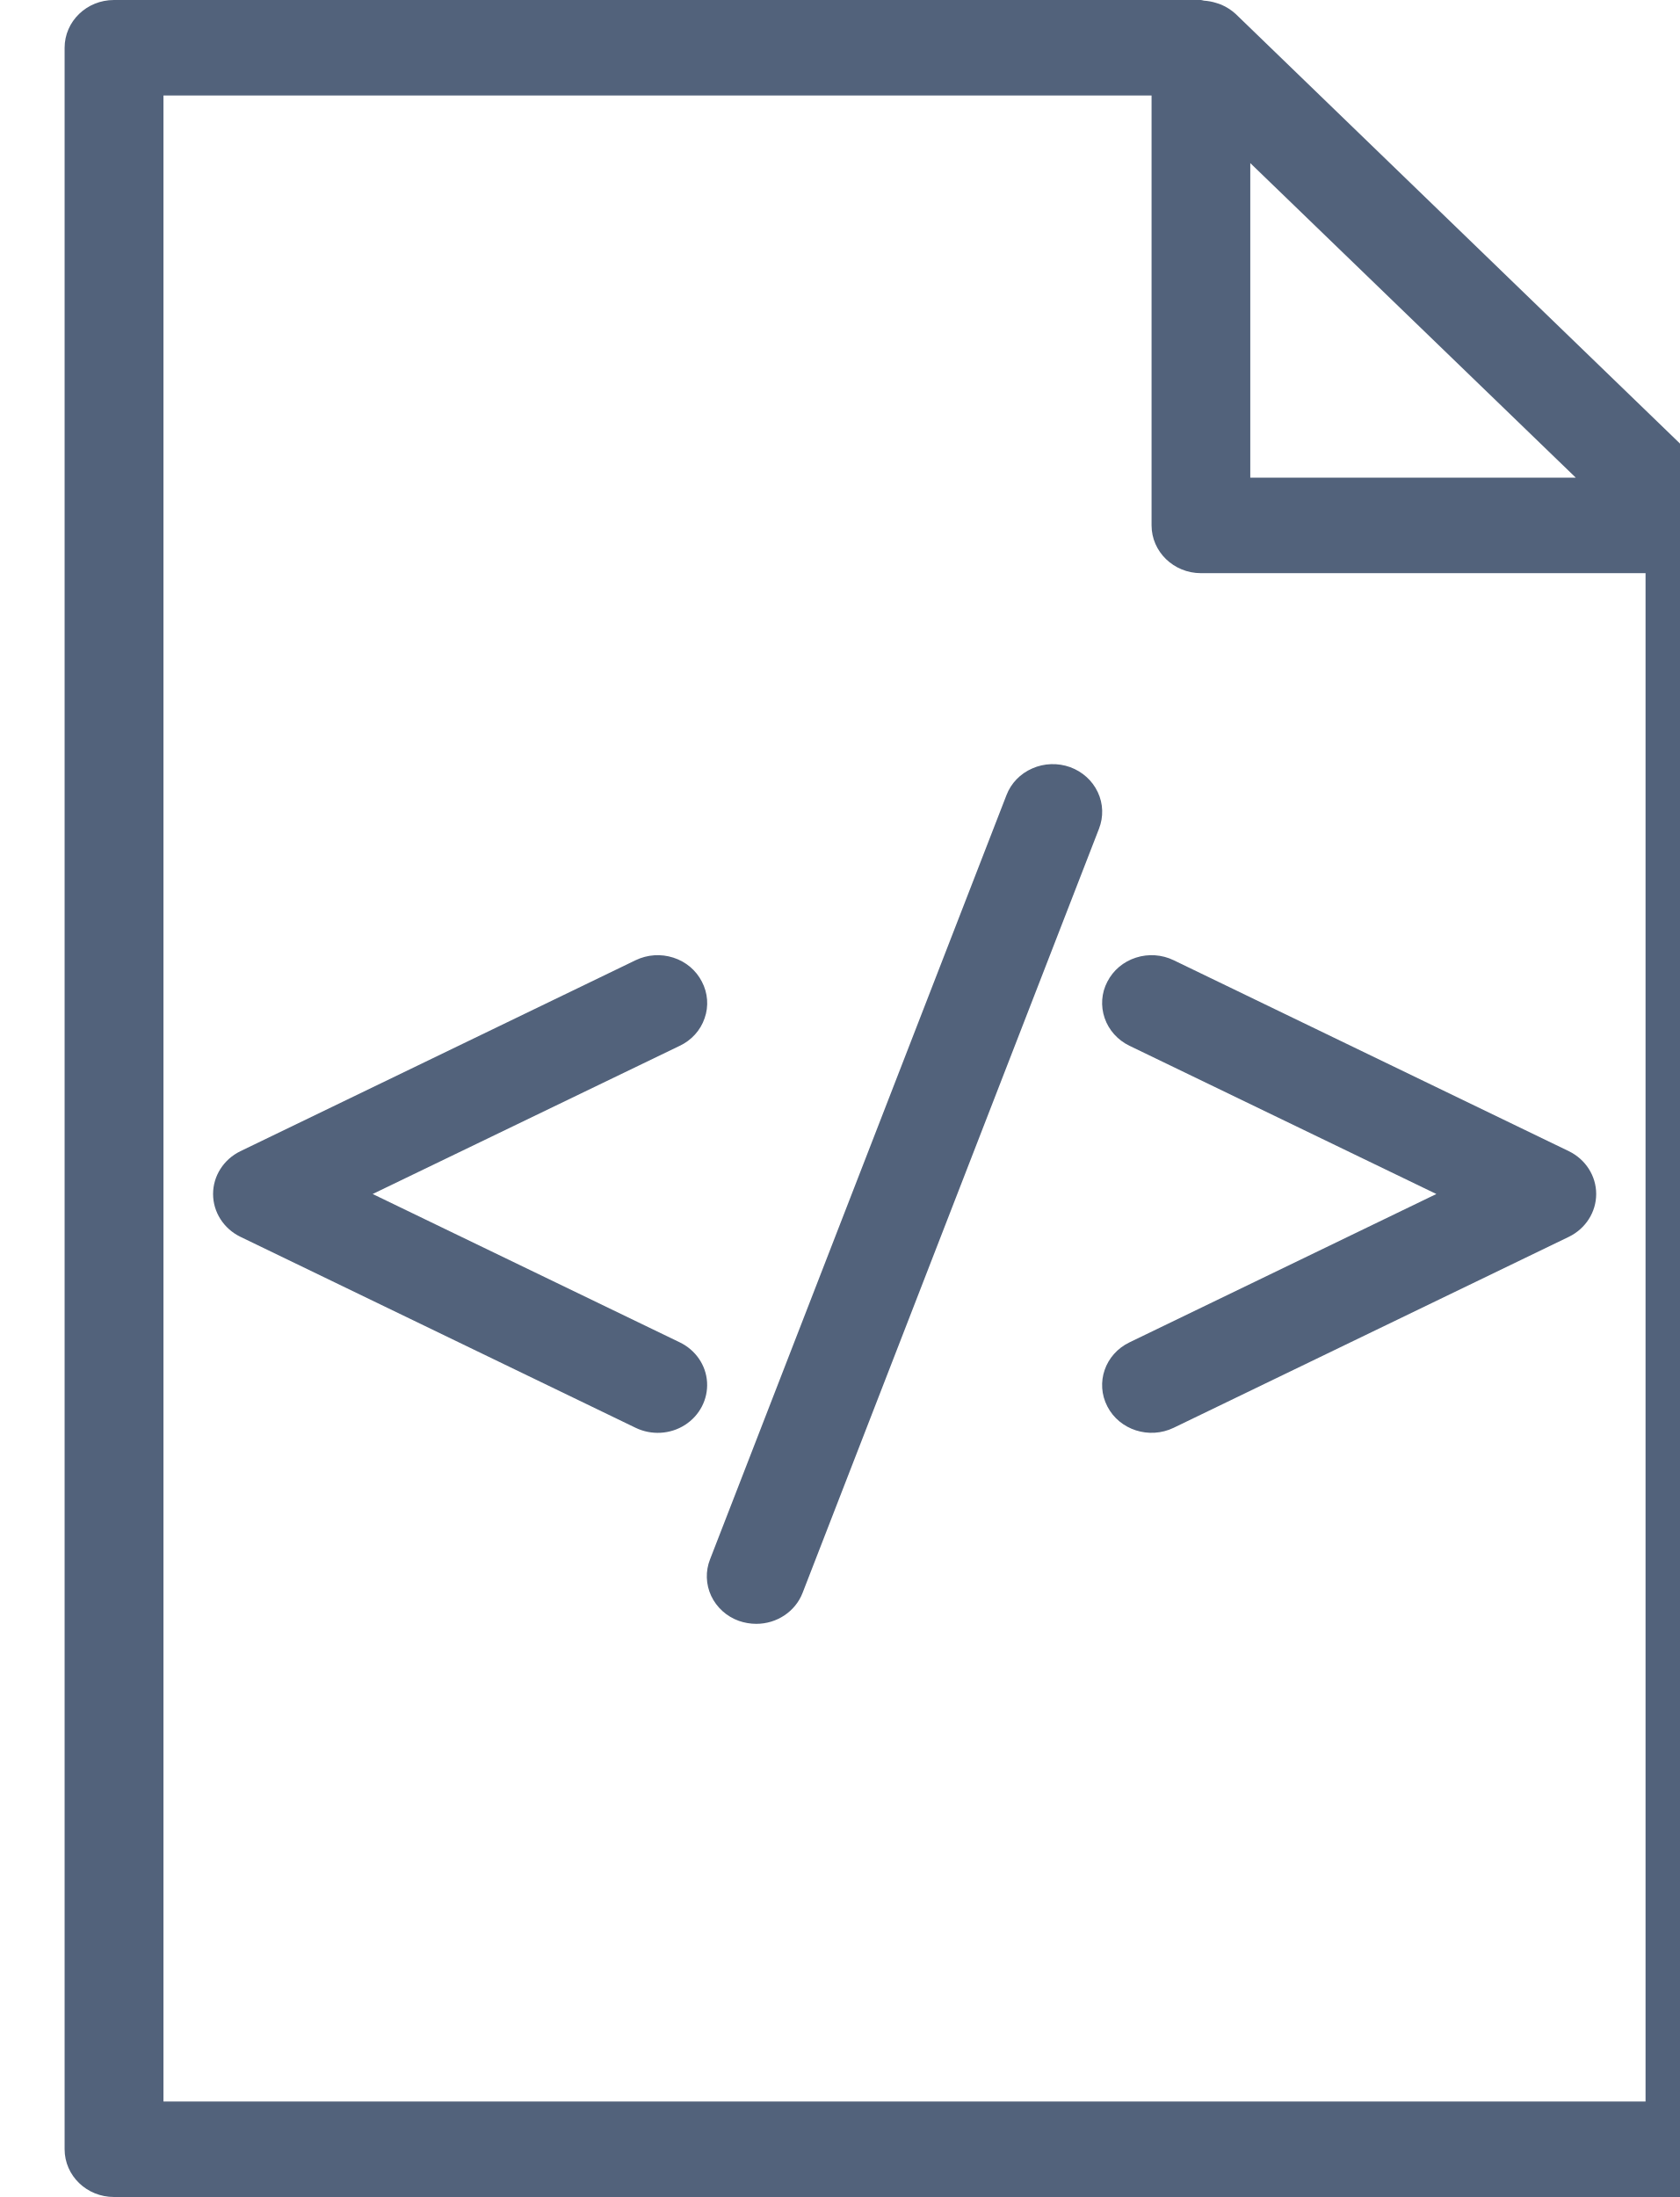
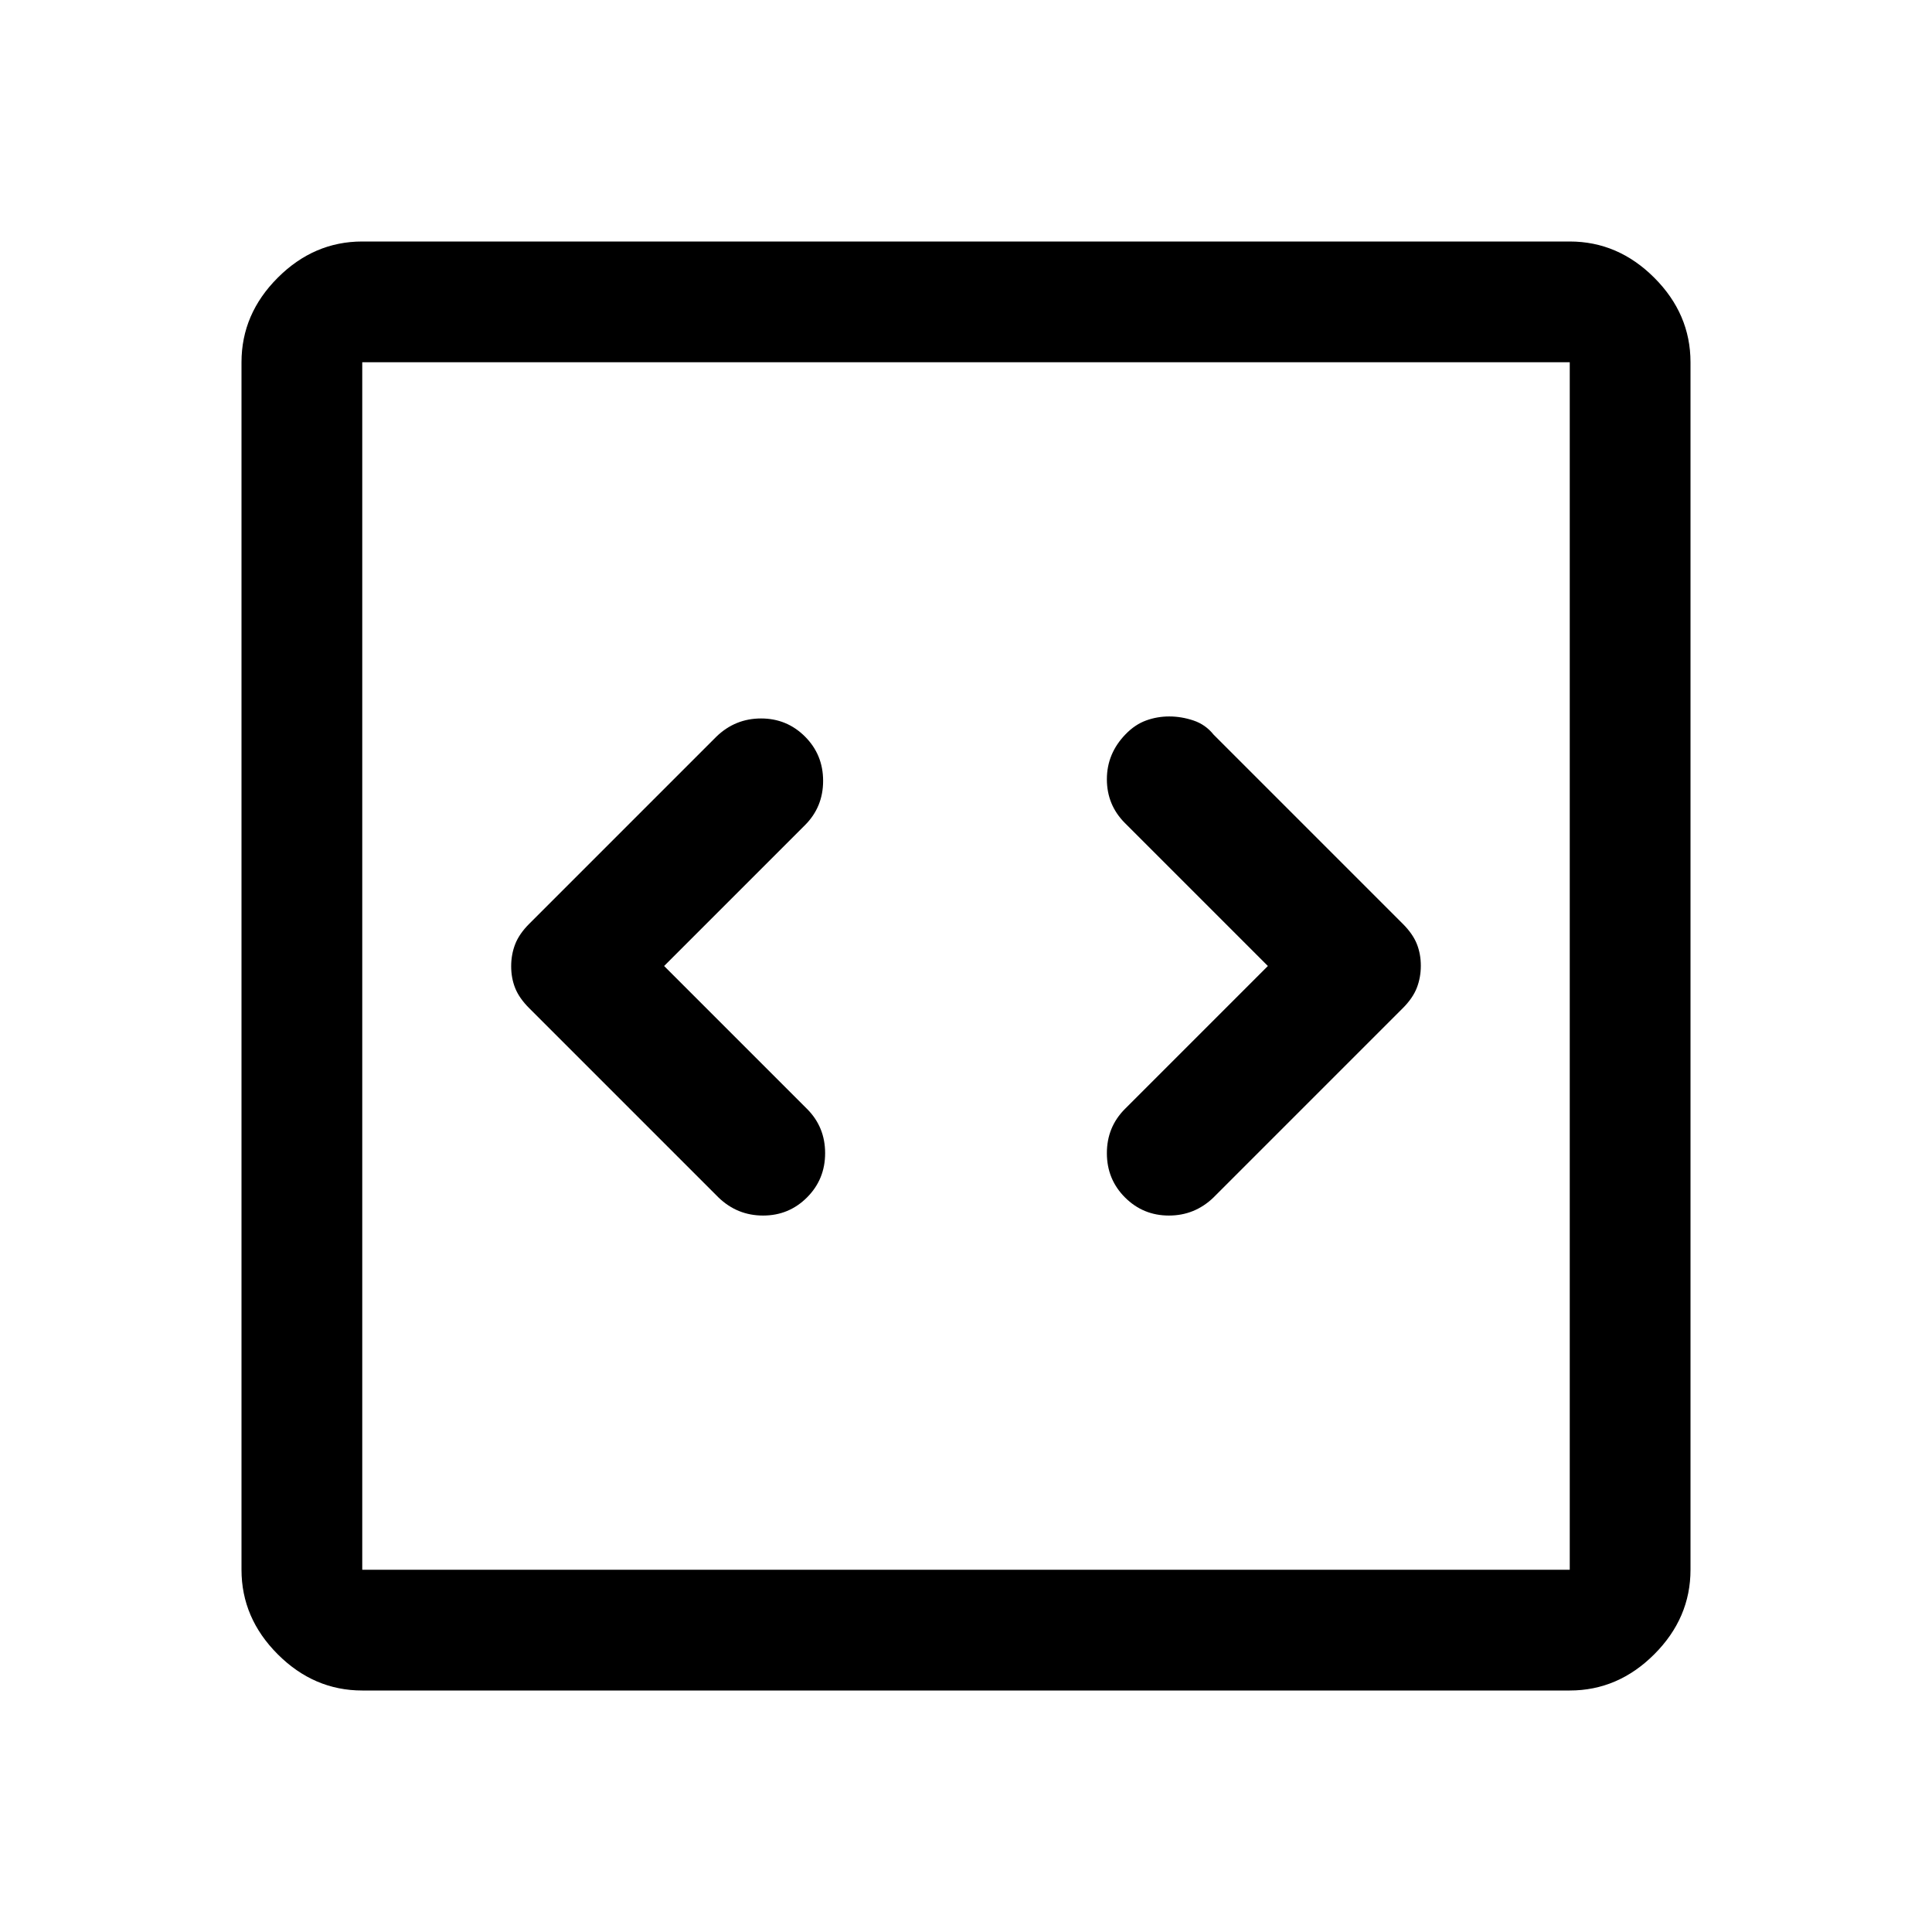
- <svg xmlns="http://www.w3.org/2000/svg" width="13px" height="17px" viewBox="0 0 12 17" version="1.1">
-   <g id="Pages" stroke="none" stroke-width="1" fill="none" fill-rule="evenodd">
-     <g id="SDKs-&amp;-Tools" transform="translate(-32, -148)" fill="#52627B" fill-rule="nonzero">
-       <g id="Side-Nav-3" transform="translate(30, 0)">
-         <g id="api-reference-icon-48x48" transform="translate(2, 148)">
-           <path d="M12.995,4.043 C12.993,4.01 12.987,3.978 12.976,3.947 C12.971,3.935 12.968,3.924 12.963,3.912 C12.944,3.872 12.918,3.835 12.886,3.804 L9.063,0.108 C9.03,0.078 8.993,0.054 8.951,0.036 C8.939,0.031 8.926,0.027 8.913,0.023 C8.882,0.013 8.849,0.007 8.817,0.005 C8.809,0.003 8.802,0.001 8.794,0 L0.382,0 C0.171,0 0,0.165 0,0.37 L0,16.63 C0,16.835 0.171,17 0.382,17 L12.618,17 C12.829,17 13,16.835 13,16.63 L13,4.065 C13,4.057 12.996,4.05 12.995,4.043 Z M9.176,1.262 L11.695,3.696 L9.176,3.696 L9.176,1.262 Z M12.235,16.261 L0.765,16.261 L0.765,0.739 L8.412,0.739 L8.412,4.065 C8.412,4.269 8.583,4.435 8.794,4.435 L12.235,4.435 L12.235,16.261 Z" id="Shape" />
-           <path d="M7.782,5.936 C7.687,5.902 7.581,5.905 7.489,5.946 C7.396,5.986 7.324,6.061 7.289,6.153 L4.995,12.066 C4.959,12.157 4.962,12.259 5.004,12.349 C5.046,12.438 5.123,12.508 5.218,12.542 C5.261,12.557 5.307,12.565 5.353,12.565 C5.512,12.565 5.655,12.47 5.711,12.326 L8.005,6.413 C8.041,6.321 8.038,6.219 7.996,6.13 C7.954,6.04 7.877,5.971 7.782,5.936 Z" id="Path" />
-           <path d="M4.932,7.596 C4.887,7.508 4.808,7.441 4.711,7.41 C4.615,7.379 4.51,7.386 4.419,7.43 L1.36,8.908 C1.231,8.971 1.149,9.099 1.149,9.239 C1.149,9.379 1.231,9.507 1.36,9.57 L4.419,11.048 C4.541,11.107 4.687,11.099 4.801,11.026 C4.915,10.953 4.98,10.827 4.972,10.695 C4.964,10.563 4.883,10.446 4.761,10.387 L2.384,9.239 L4.759,8.093 C4.851,8.05 4.921,7.973 4.953,7.879 C4.986,7.786 4.978,7.684 4.932,7.596 L4.932,7.596 Z" id="Path" />
-           <path d="M8.07,7.596 C8.024,7.683 8.017,7.785 8.049,7.878 C8.081,7.971 8.15,8.048 8.241,8.092 L10.616,9.239 L8.241,10.387 C8.052,10.478 7.975,10.7 8.07,10.883 C8.164,11.065 8.394,11.139 8.583,11.048 L11.642,9.57 C11.771,9.507 11.853,9.379 11.853,9.239 C11.853,9.099 11.771,8.971 11.642,8.908 L8.583,7.43 C8.492,7.386 8.387,7.379 8.291,7.41 C8.194,7.441 8.115,7.508 8.07,7.596 L8.07,7.596 Z" id="Path" />
-         </g>
-       </g>
-     </g>
-   </g>
+ <svg xmlns="http://www.w3.org/2000/svg" height="48" viewBox="0 -960 960 960" width="48">
+   <path d="m330-480 70-70q9-9 9-22t-9-22q-9-9-21.833-9-12.834 0-22.167 9l-93 93q-5 5-7 10.133-2 5.134-2 11Q254-474 256-469q2 5 7 10l94 94q9.333 9 22.167 9Q392-356 401-365q9-9 9-22t-9-22l-71-71Zm300 0-71 71q-9 9-9 22t9 22q9 9 21.833 9 12.834 0 22.167-9l94-94q5-5 7-10.133 2-5.134 2-11Q706-486 704-491q-2-5-7-10l-94-94q-4-5-10-7t-12-2q-6 0-11.5 2t-10.167 6.8Q550-585.6 550-572.8q0 12.8 9 21.8l71 71ZM180-120q-24 0-42-18t-18-42v-600q0-24 18-42t42-18h600q24 0 42 18t18 42v600q0 24-18 42t-42 18H180Zm0-60h600v-600H180v600Zm0-600v600-600Z" />
</svg>
